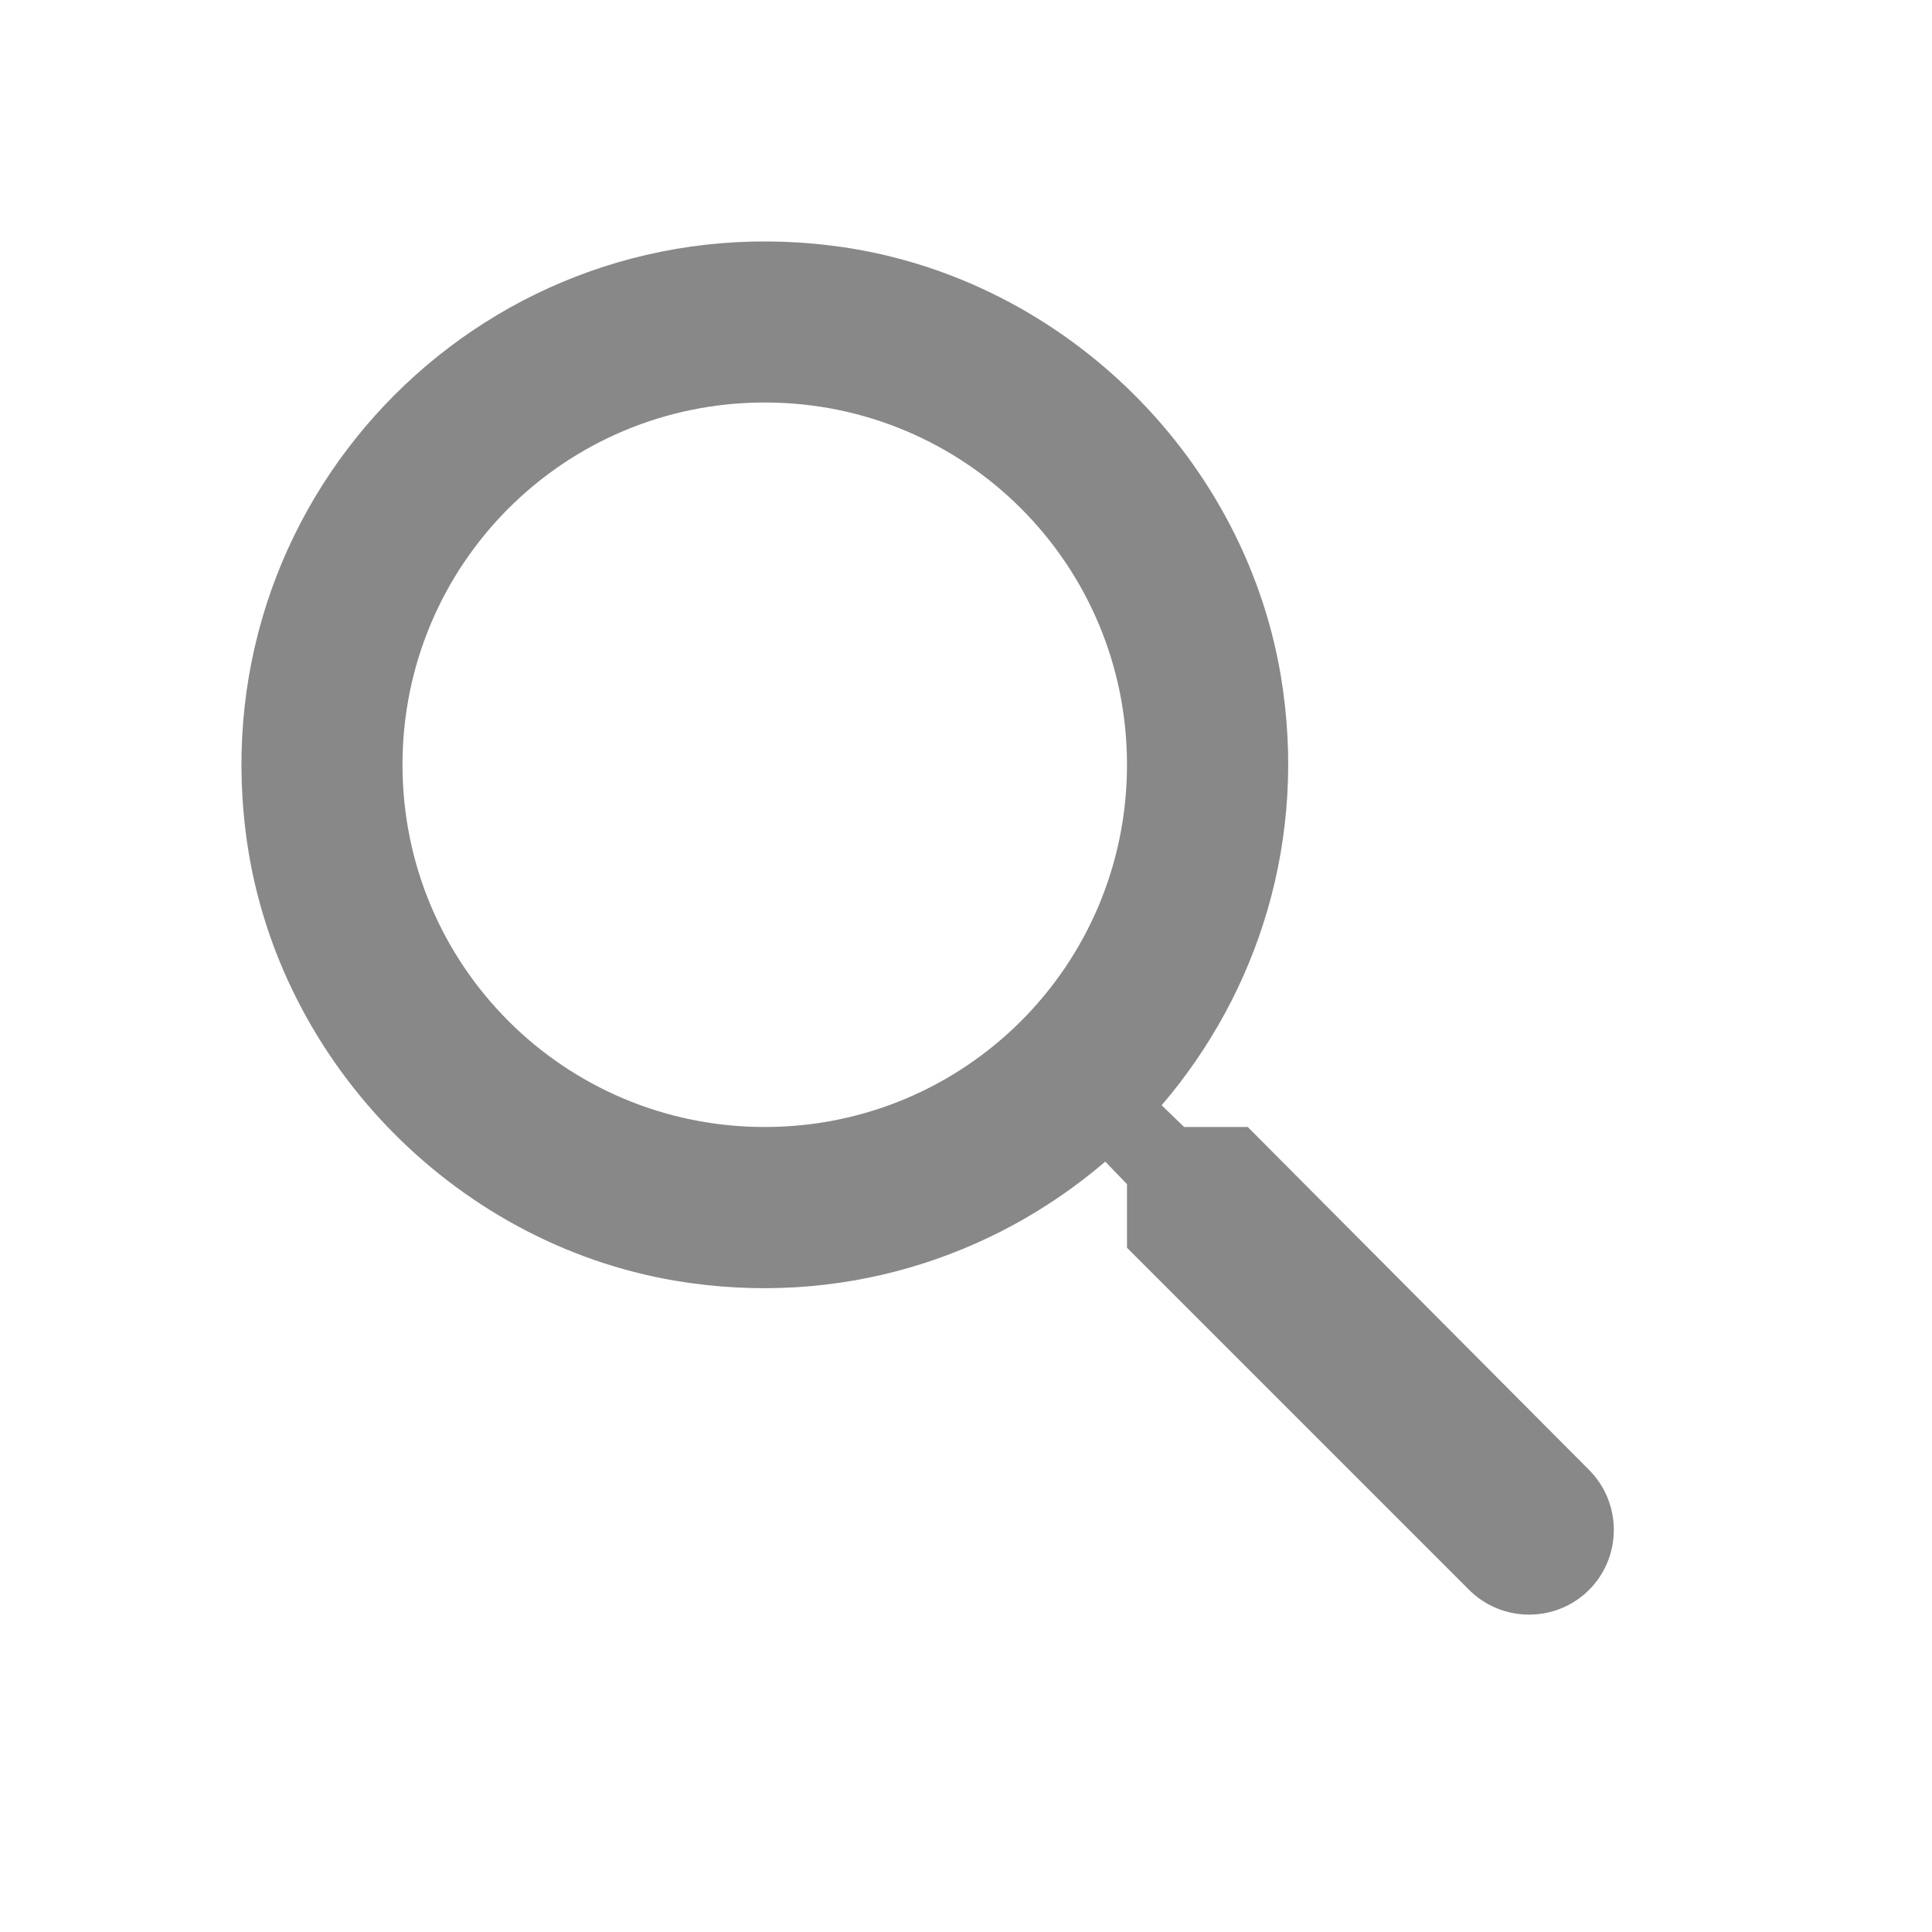
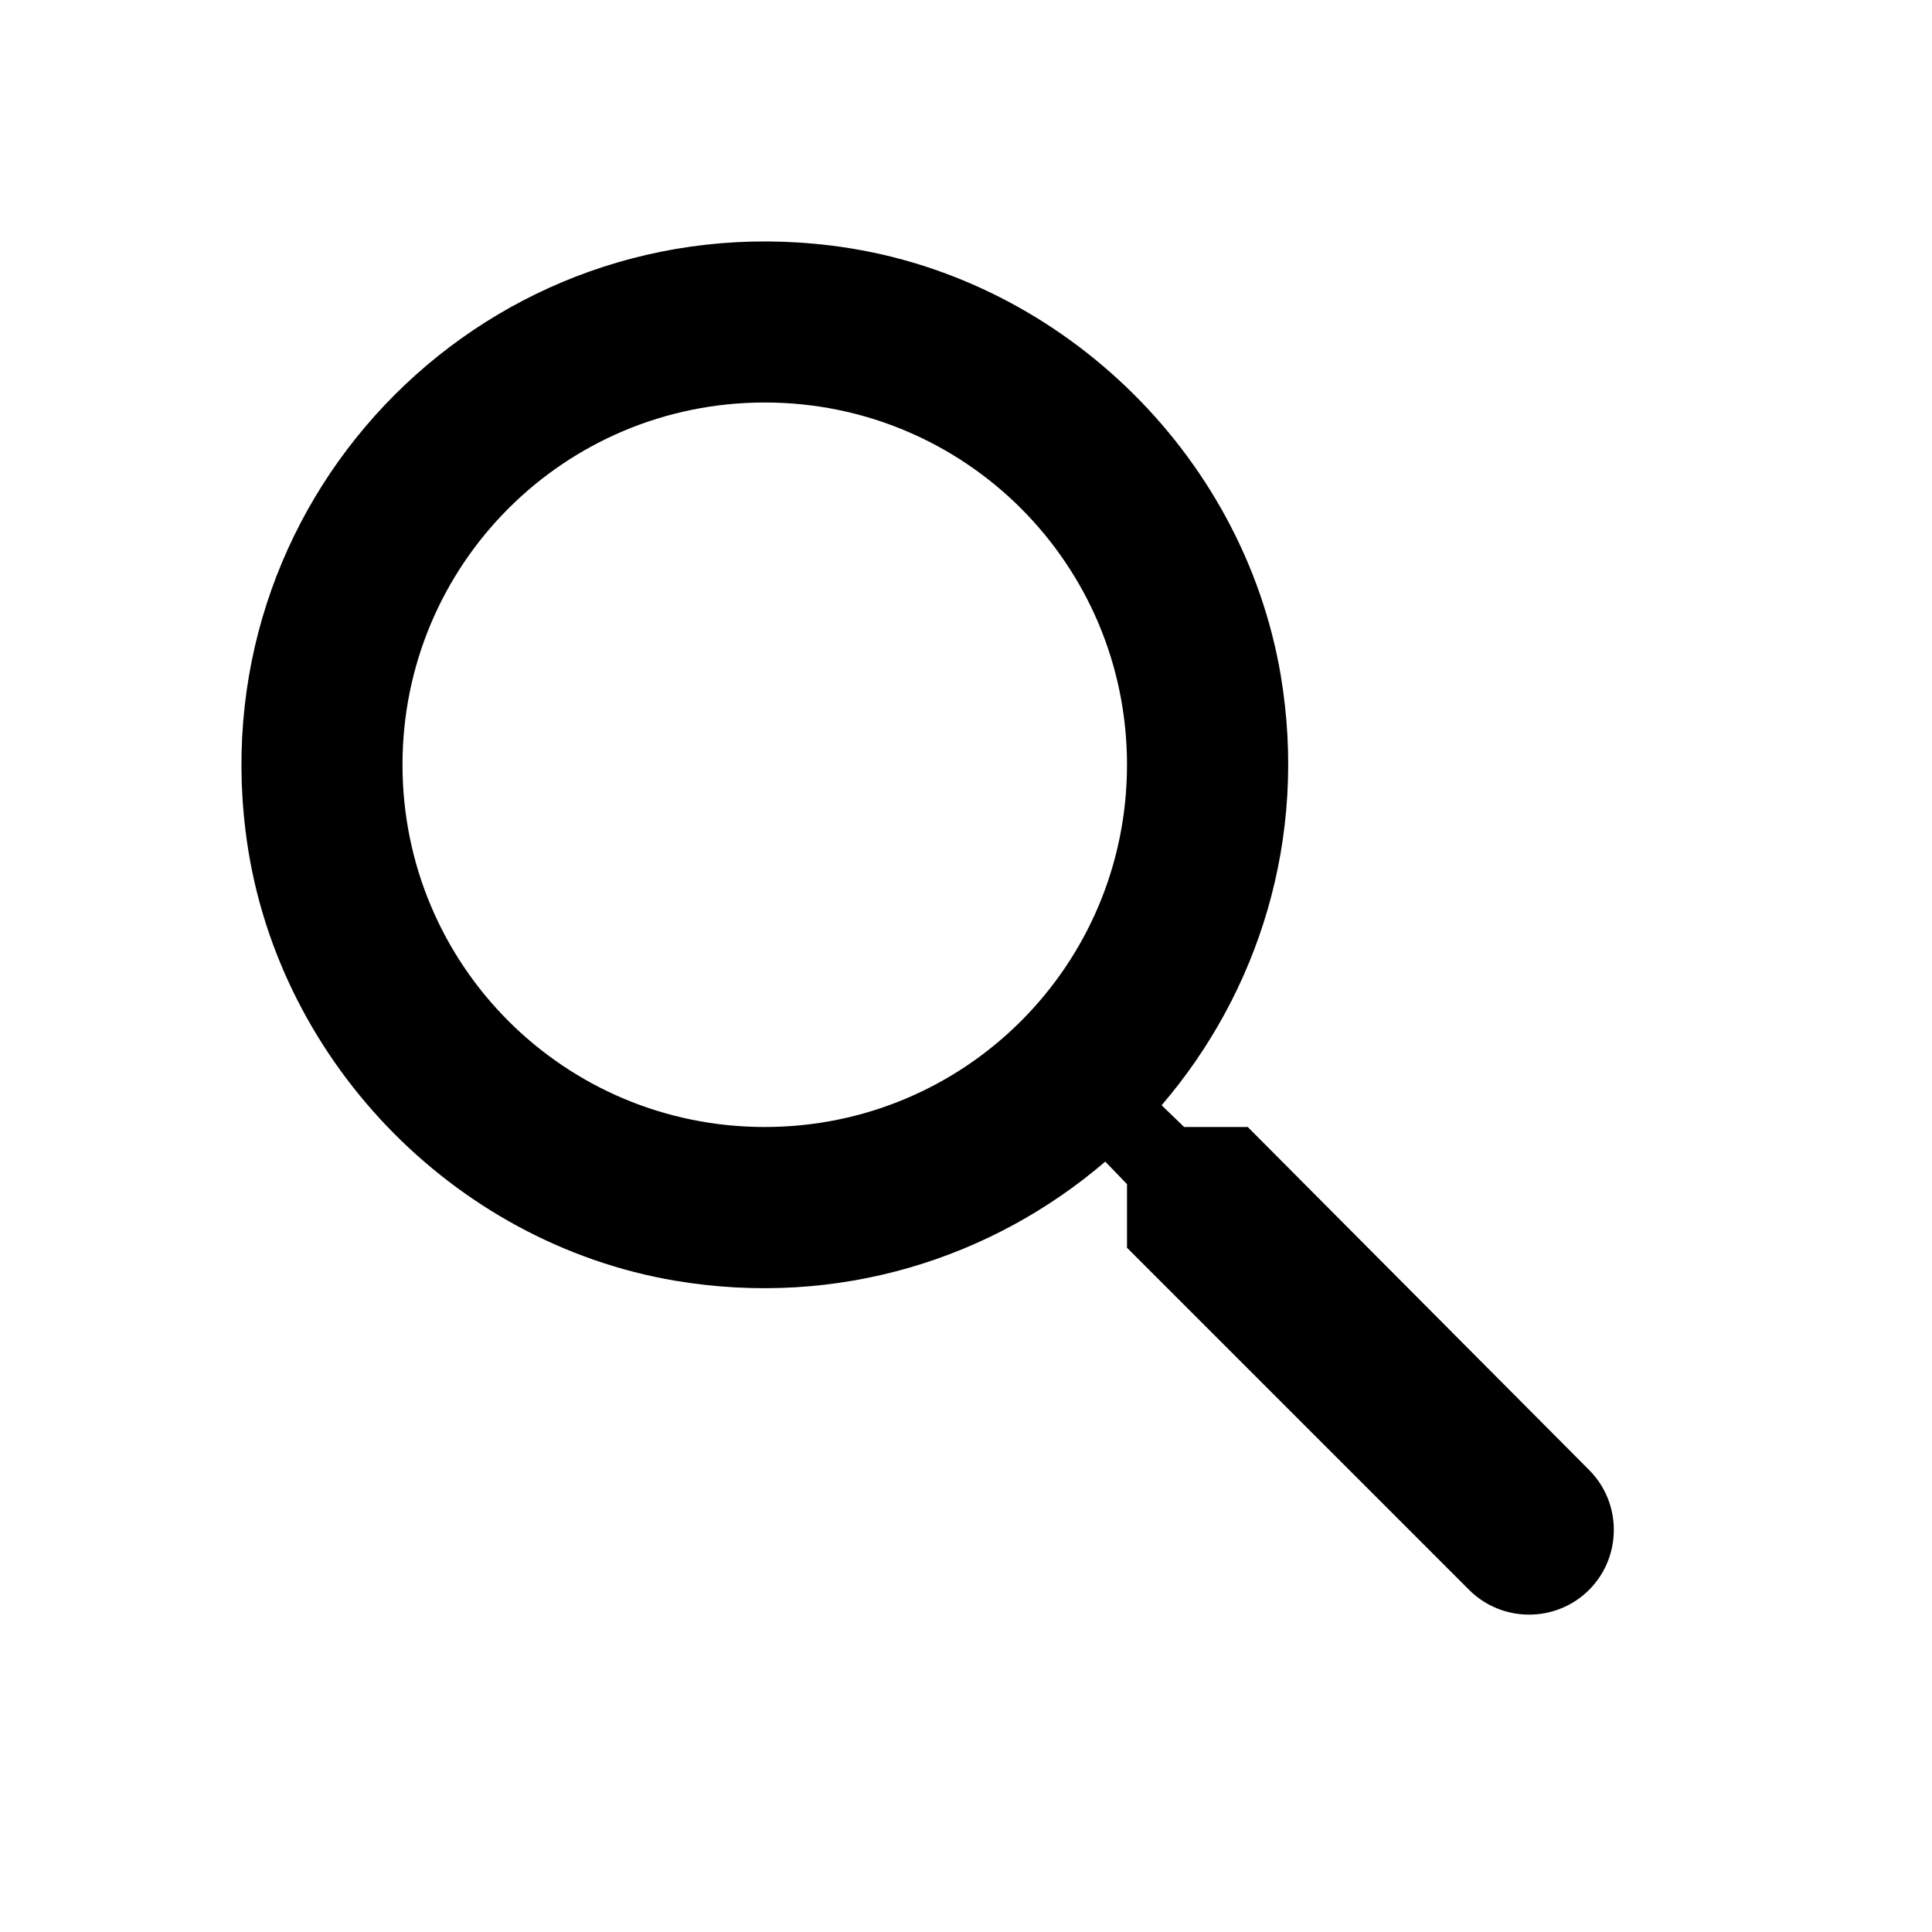
- <svg xmlns="http://www.w3.org/2000/svg" height="48px" viewBox="0 0 24 24" width="48px" fill="#888">
+ <svg xmlns="http://www.w3.org/2000/svg" height="48px" viewBox="0 0 24 24" width="48px" fill="#000000">
  <path d="M0 0h24v24H0V0z" fill="none" />
  <path d="M15.5 14h-.79l-.28-.27c1.2-1.4 1.82-3.31 1.48-5.34-.47-2.78-2.79-5-5.59-5.34-4.23-.52-7.79 3.04-7.27 7.27.34 2.8 2.56 5.12 5.34 5.59 2.03.34 3.94-.28 5.34-1.48l.27.28v.79l4.25 4.25c.41.41 1.08.41 1.49 0 .41-.41.41-1.08 0-1.49L15.5 14zm-6 0C7.01 14 5 11.99 5 9.5S7.01 5 9.5 5 14 7.01 14 9.5 11.99 14 9.5 14z" />
</svg>
